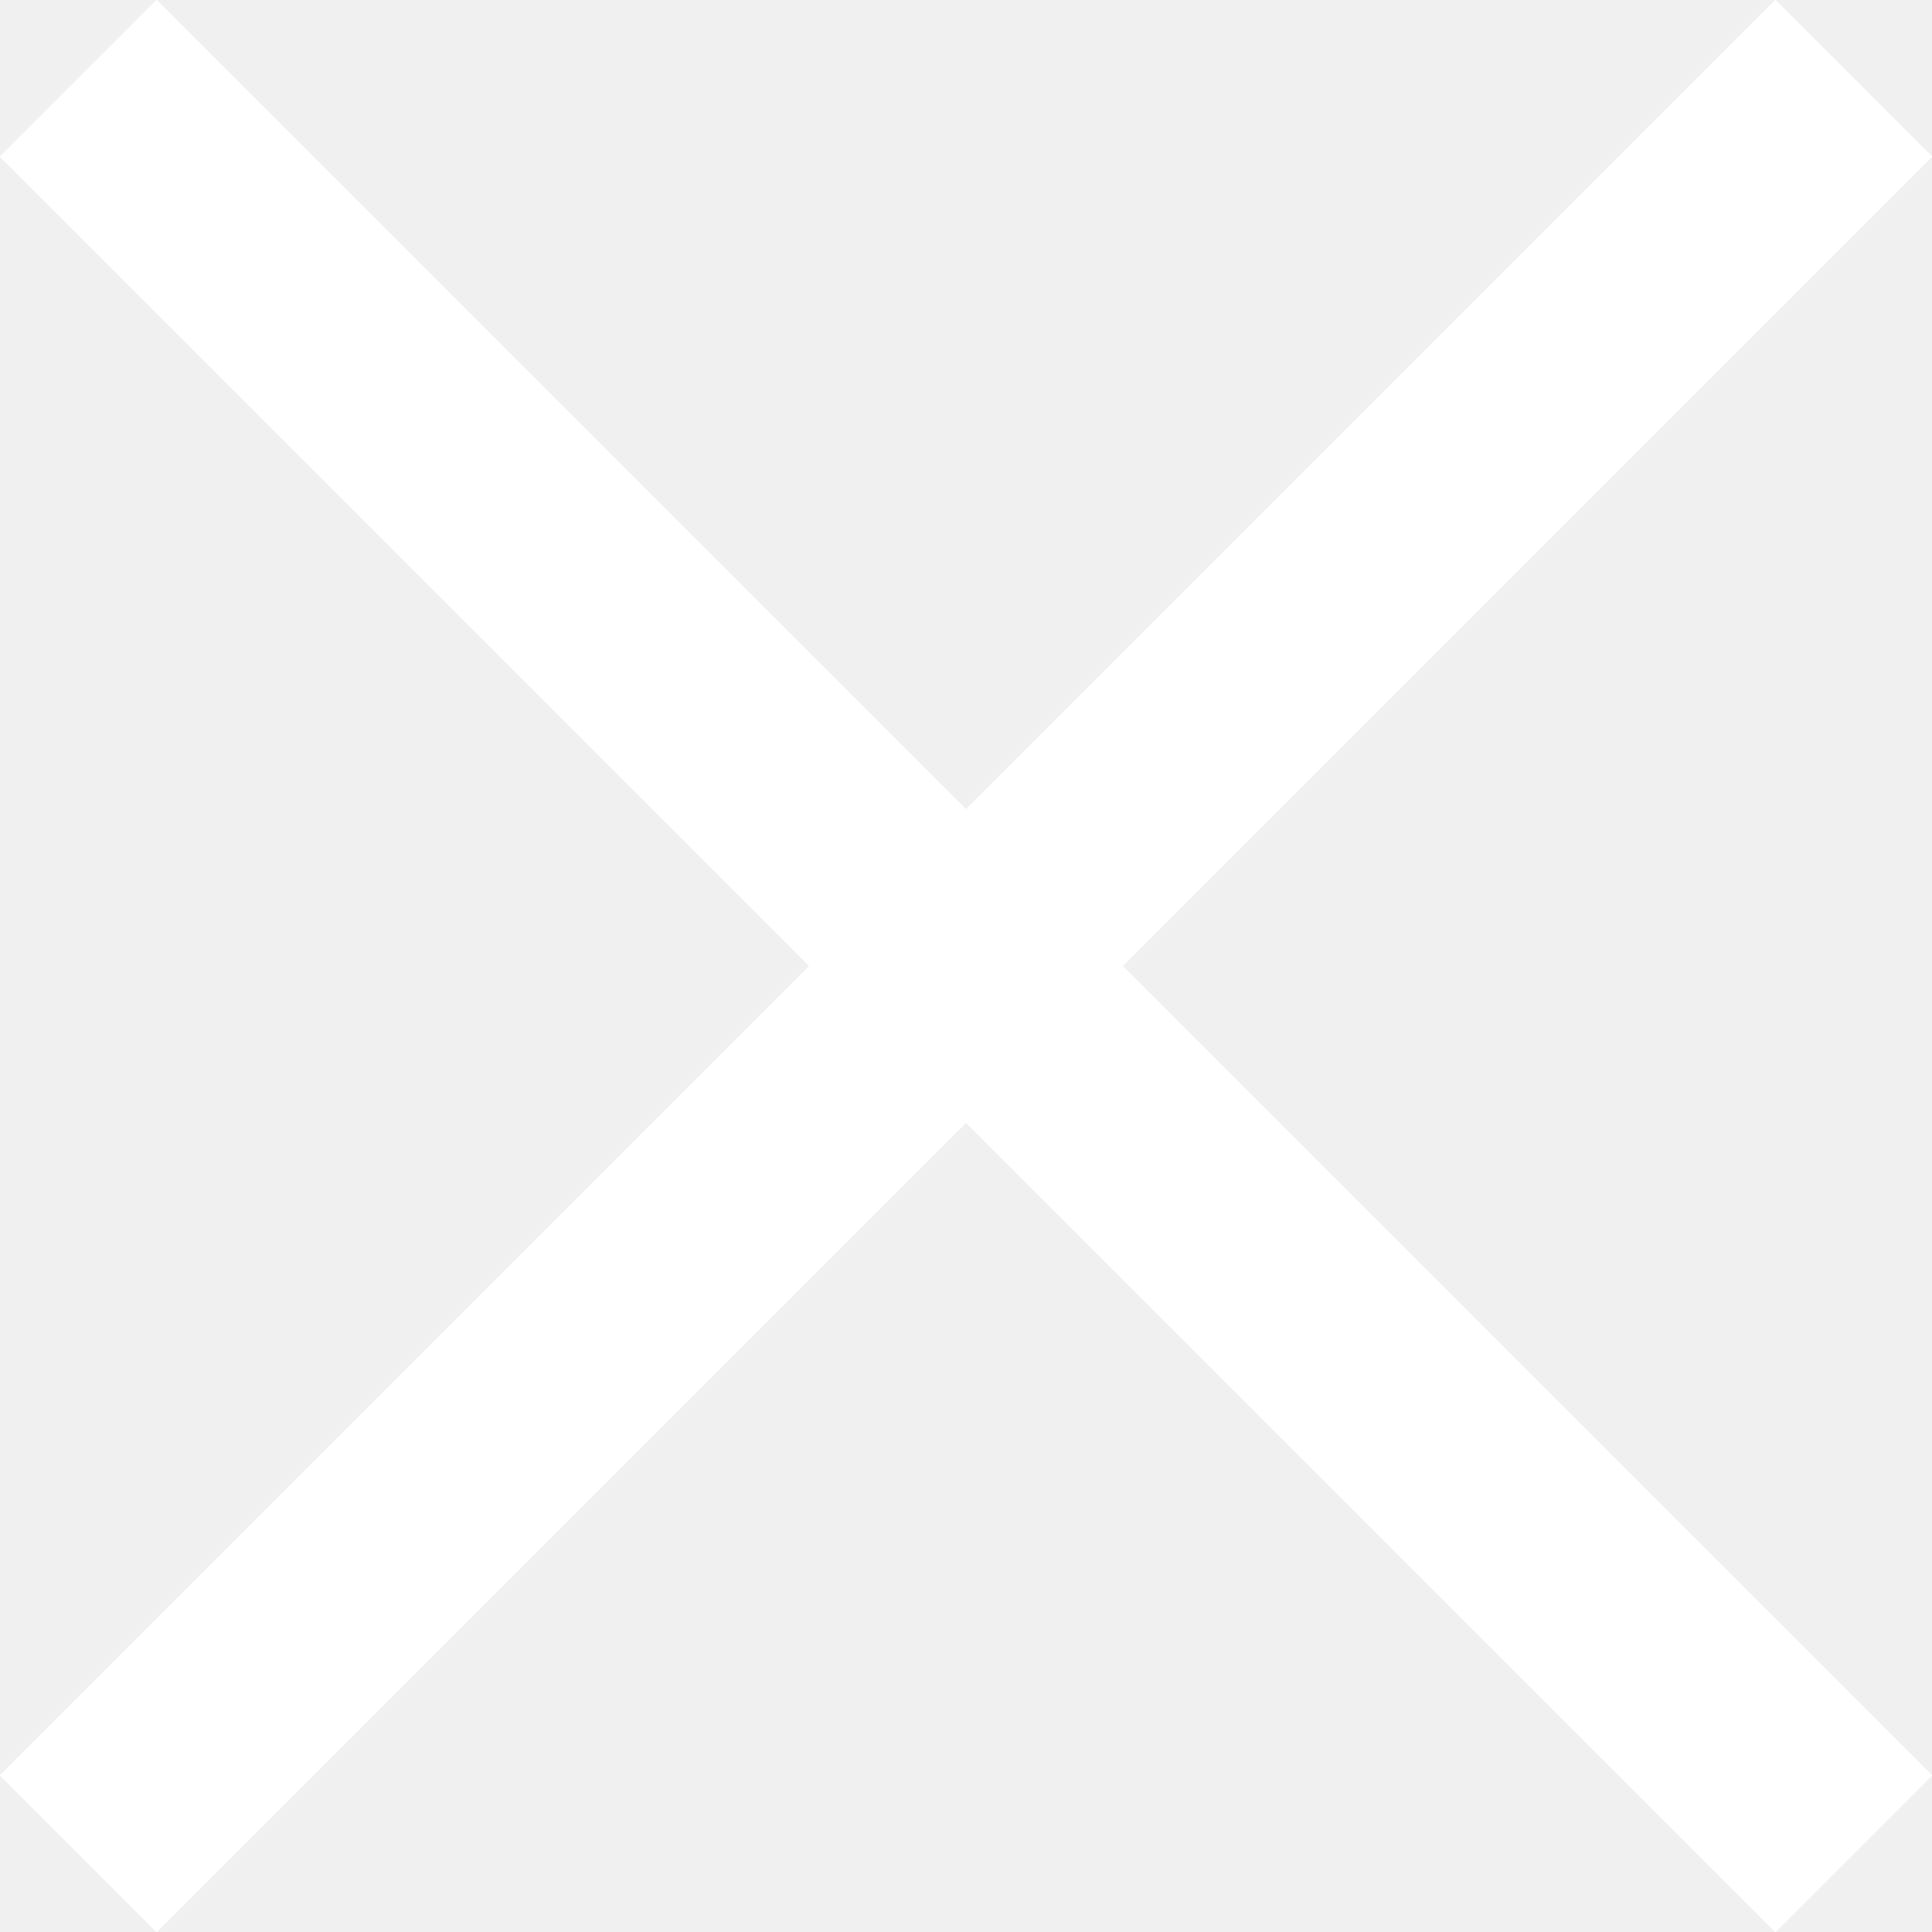
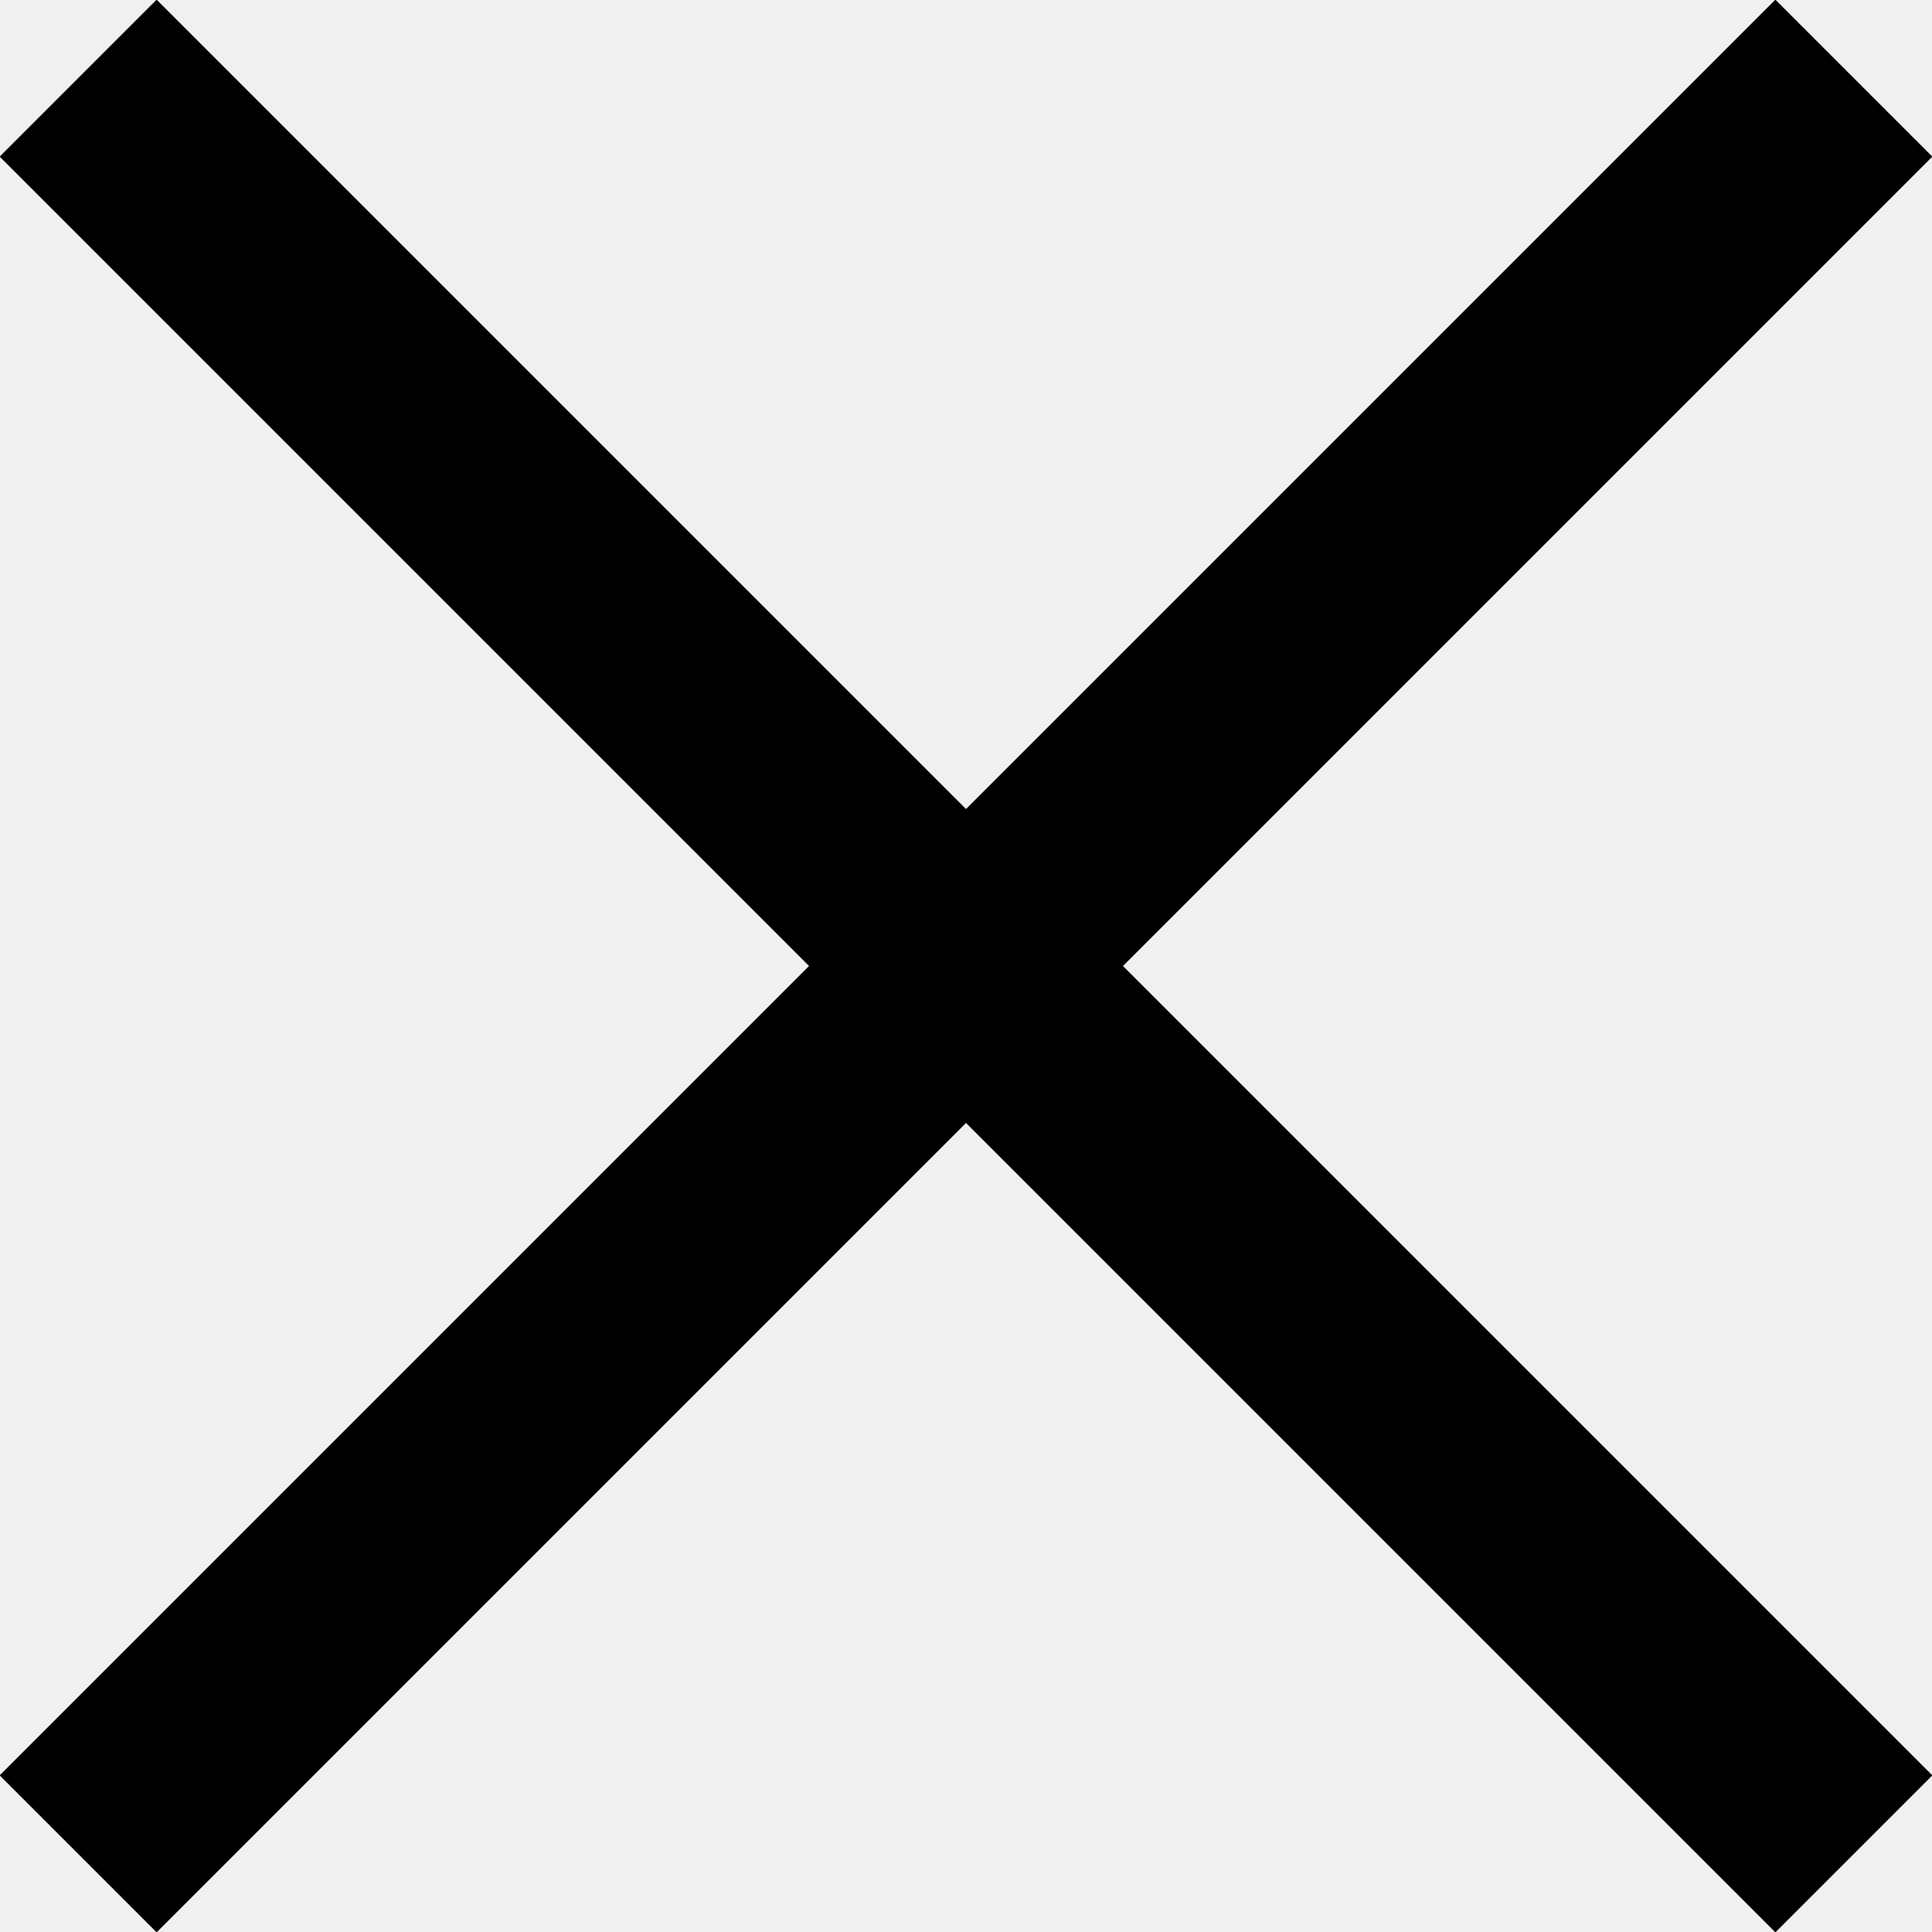
- <svg xmlns="http://www.w3.org/2000/svg" id="图层_1" data-name="图层 1" width="10.88" height="10.88" viewBox="0 0 10.88 10.88">
+ <svg xmlns="http://www.w3.org/2000/svg" id="close" data-name="close" width="10.88" height="10.88" viewBox="0 0 10.88 10.88">
  <defs>
    <style>
      .cls-1 {
        fill: none;
-         stroke: white;
+         stroke: black;
        stroke-miterlimit: 10;
        stroke-width: 1.25px;
      }
    </style>
  </defs>
  <line class="cls-1" x1="0.44" y1="0.44" x2="10.44" y2="10.44" />
  <line class="cls-1" x1="0.44" y1="10.44" x2="10.44" y2="0.44" />
</svg>
